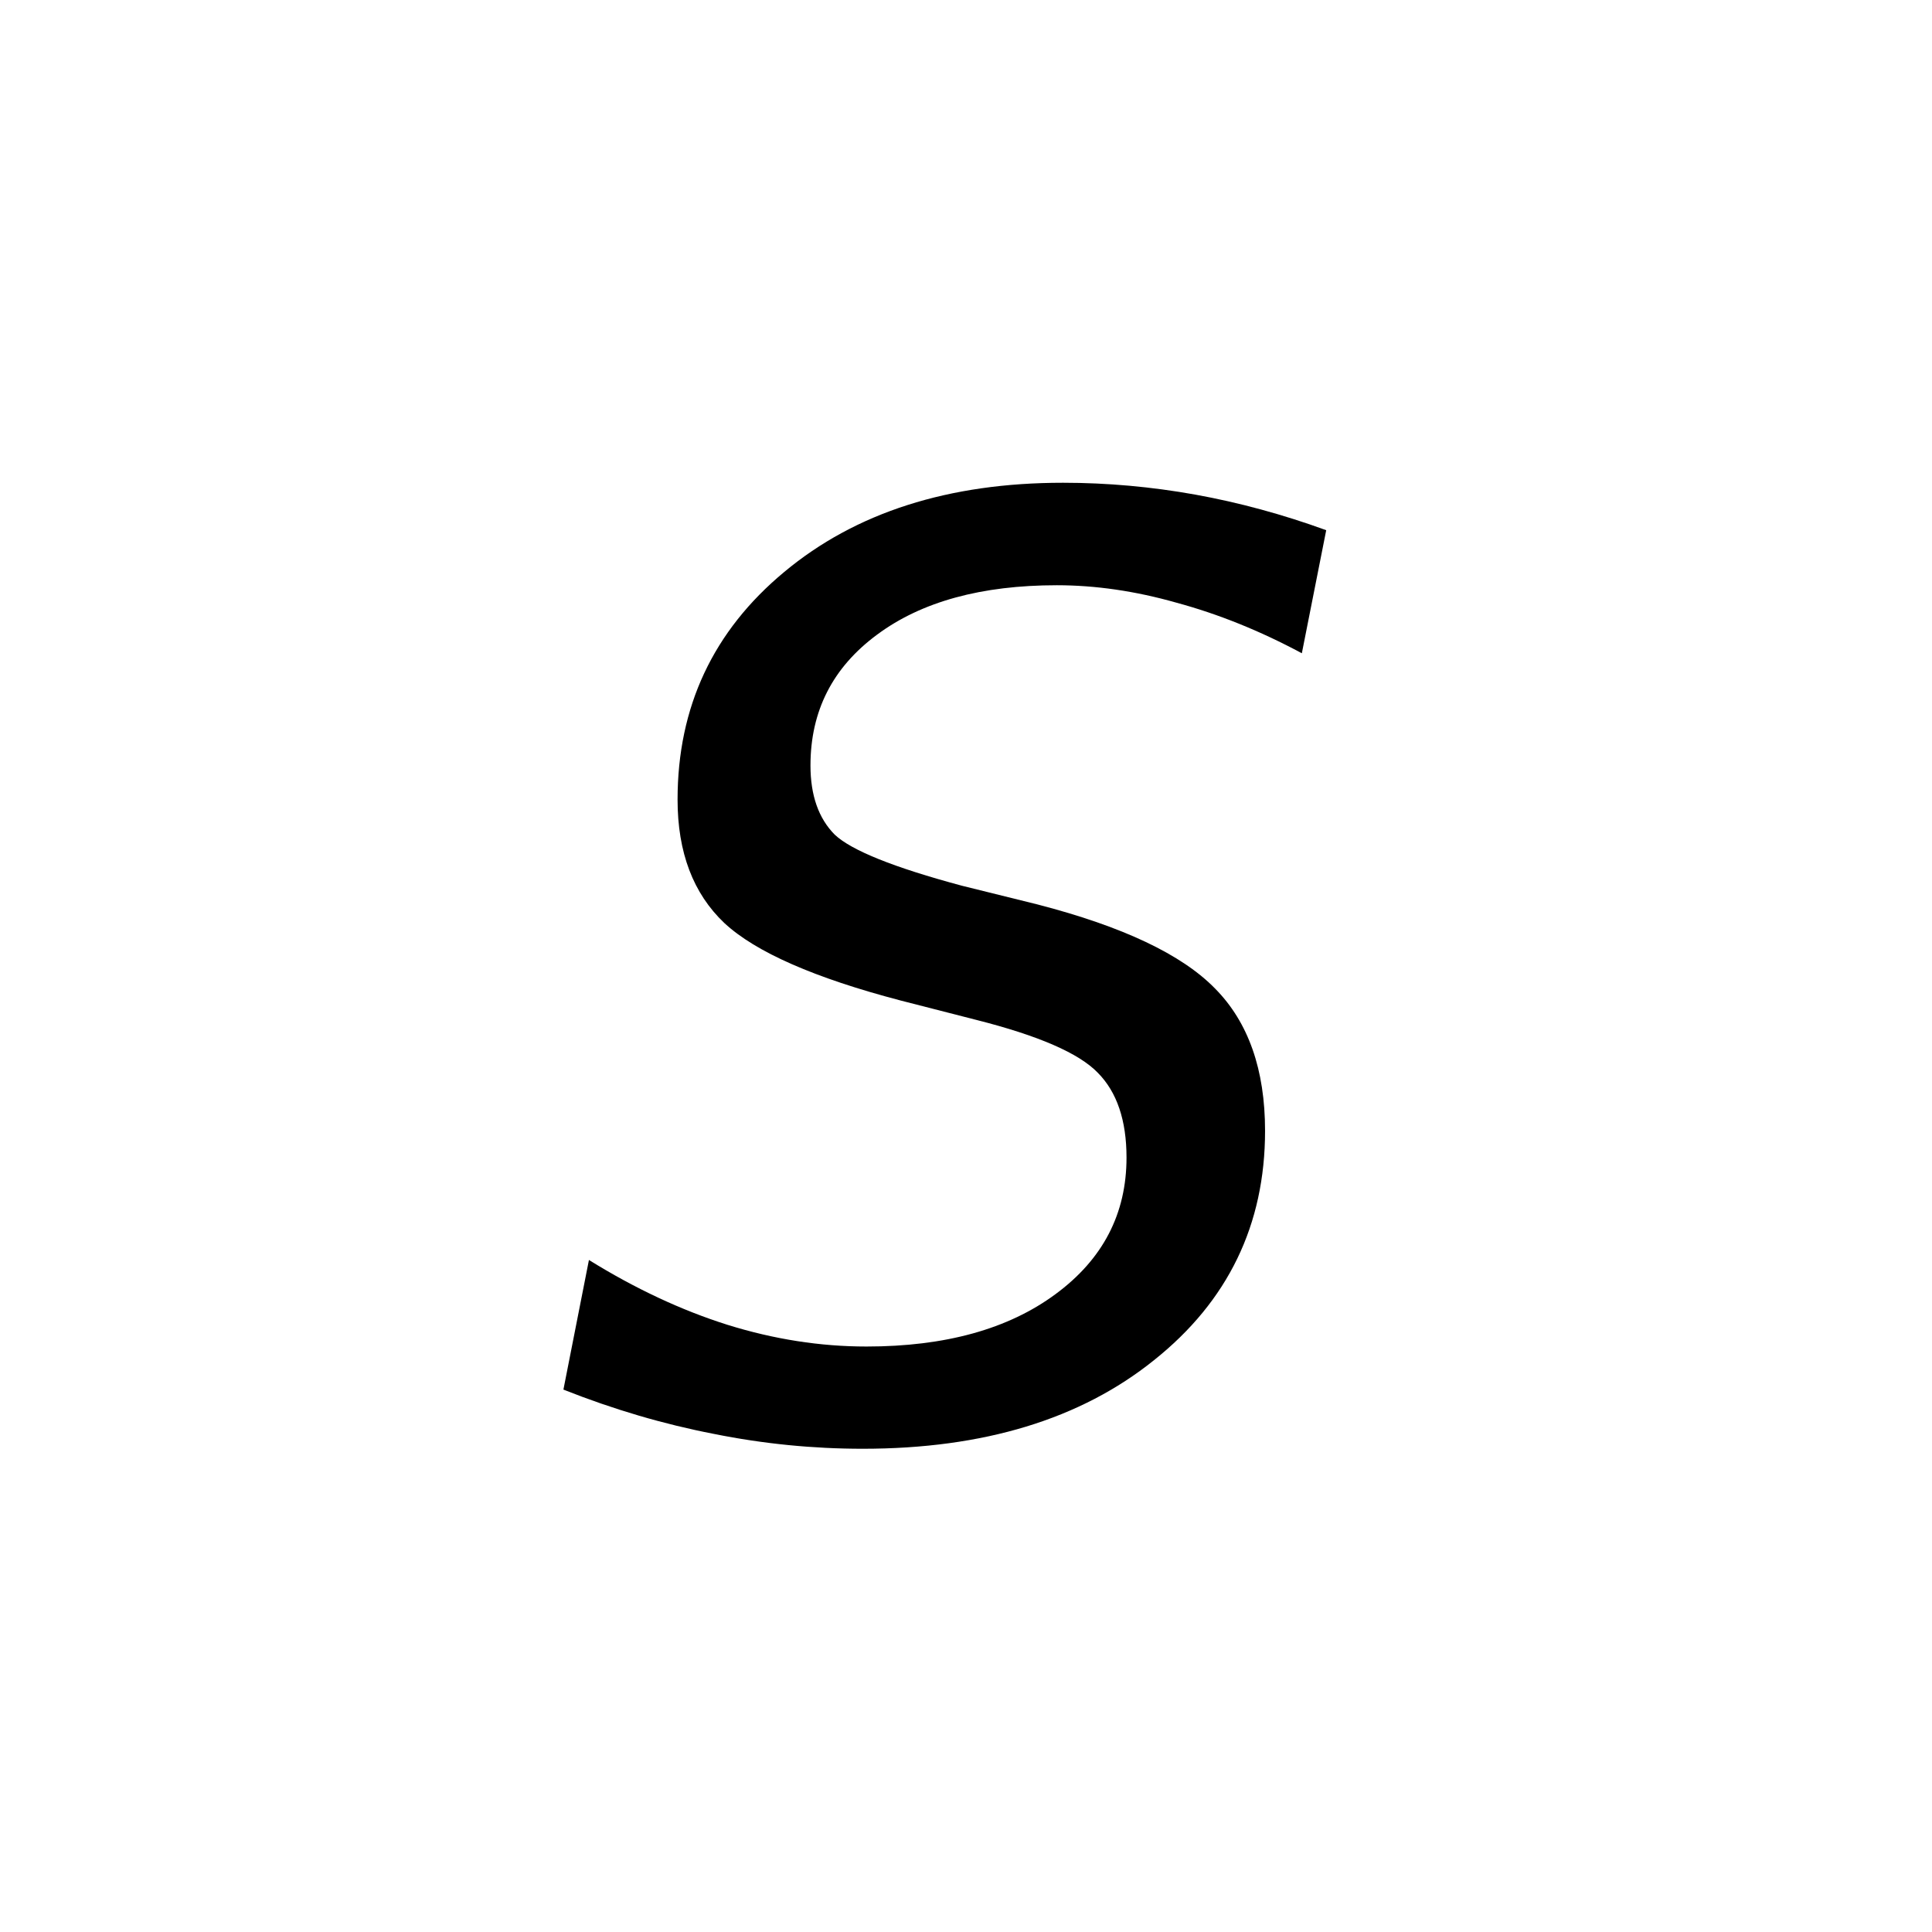
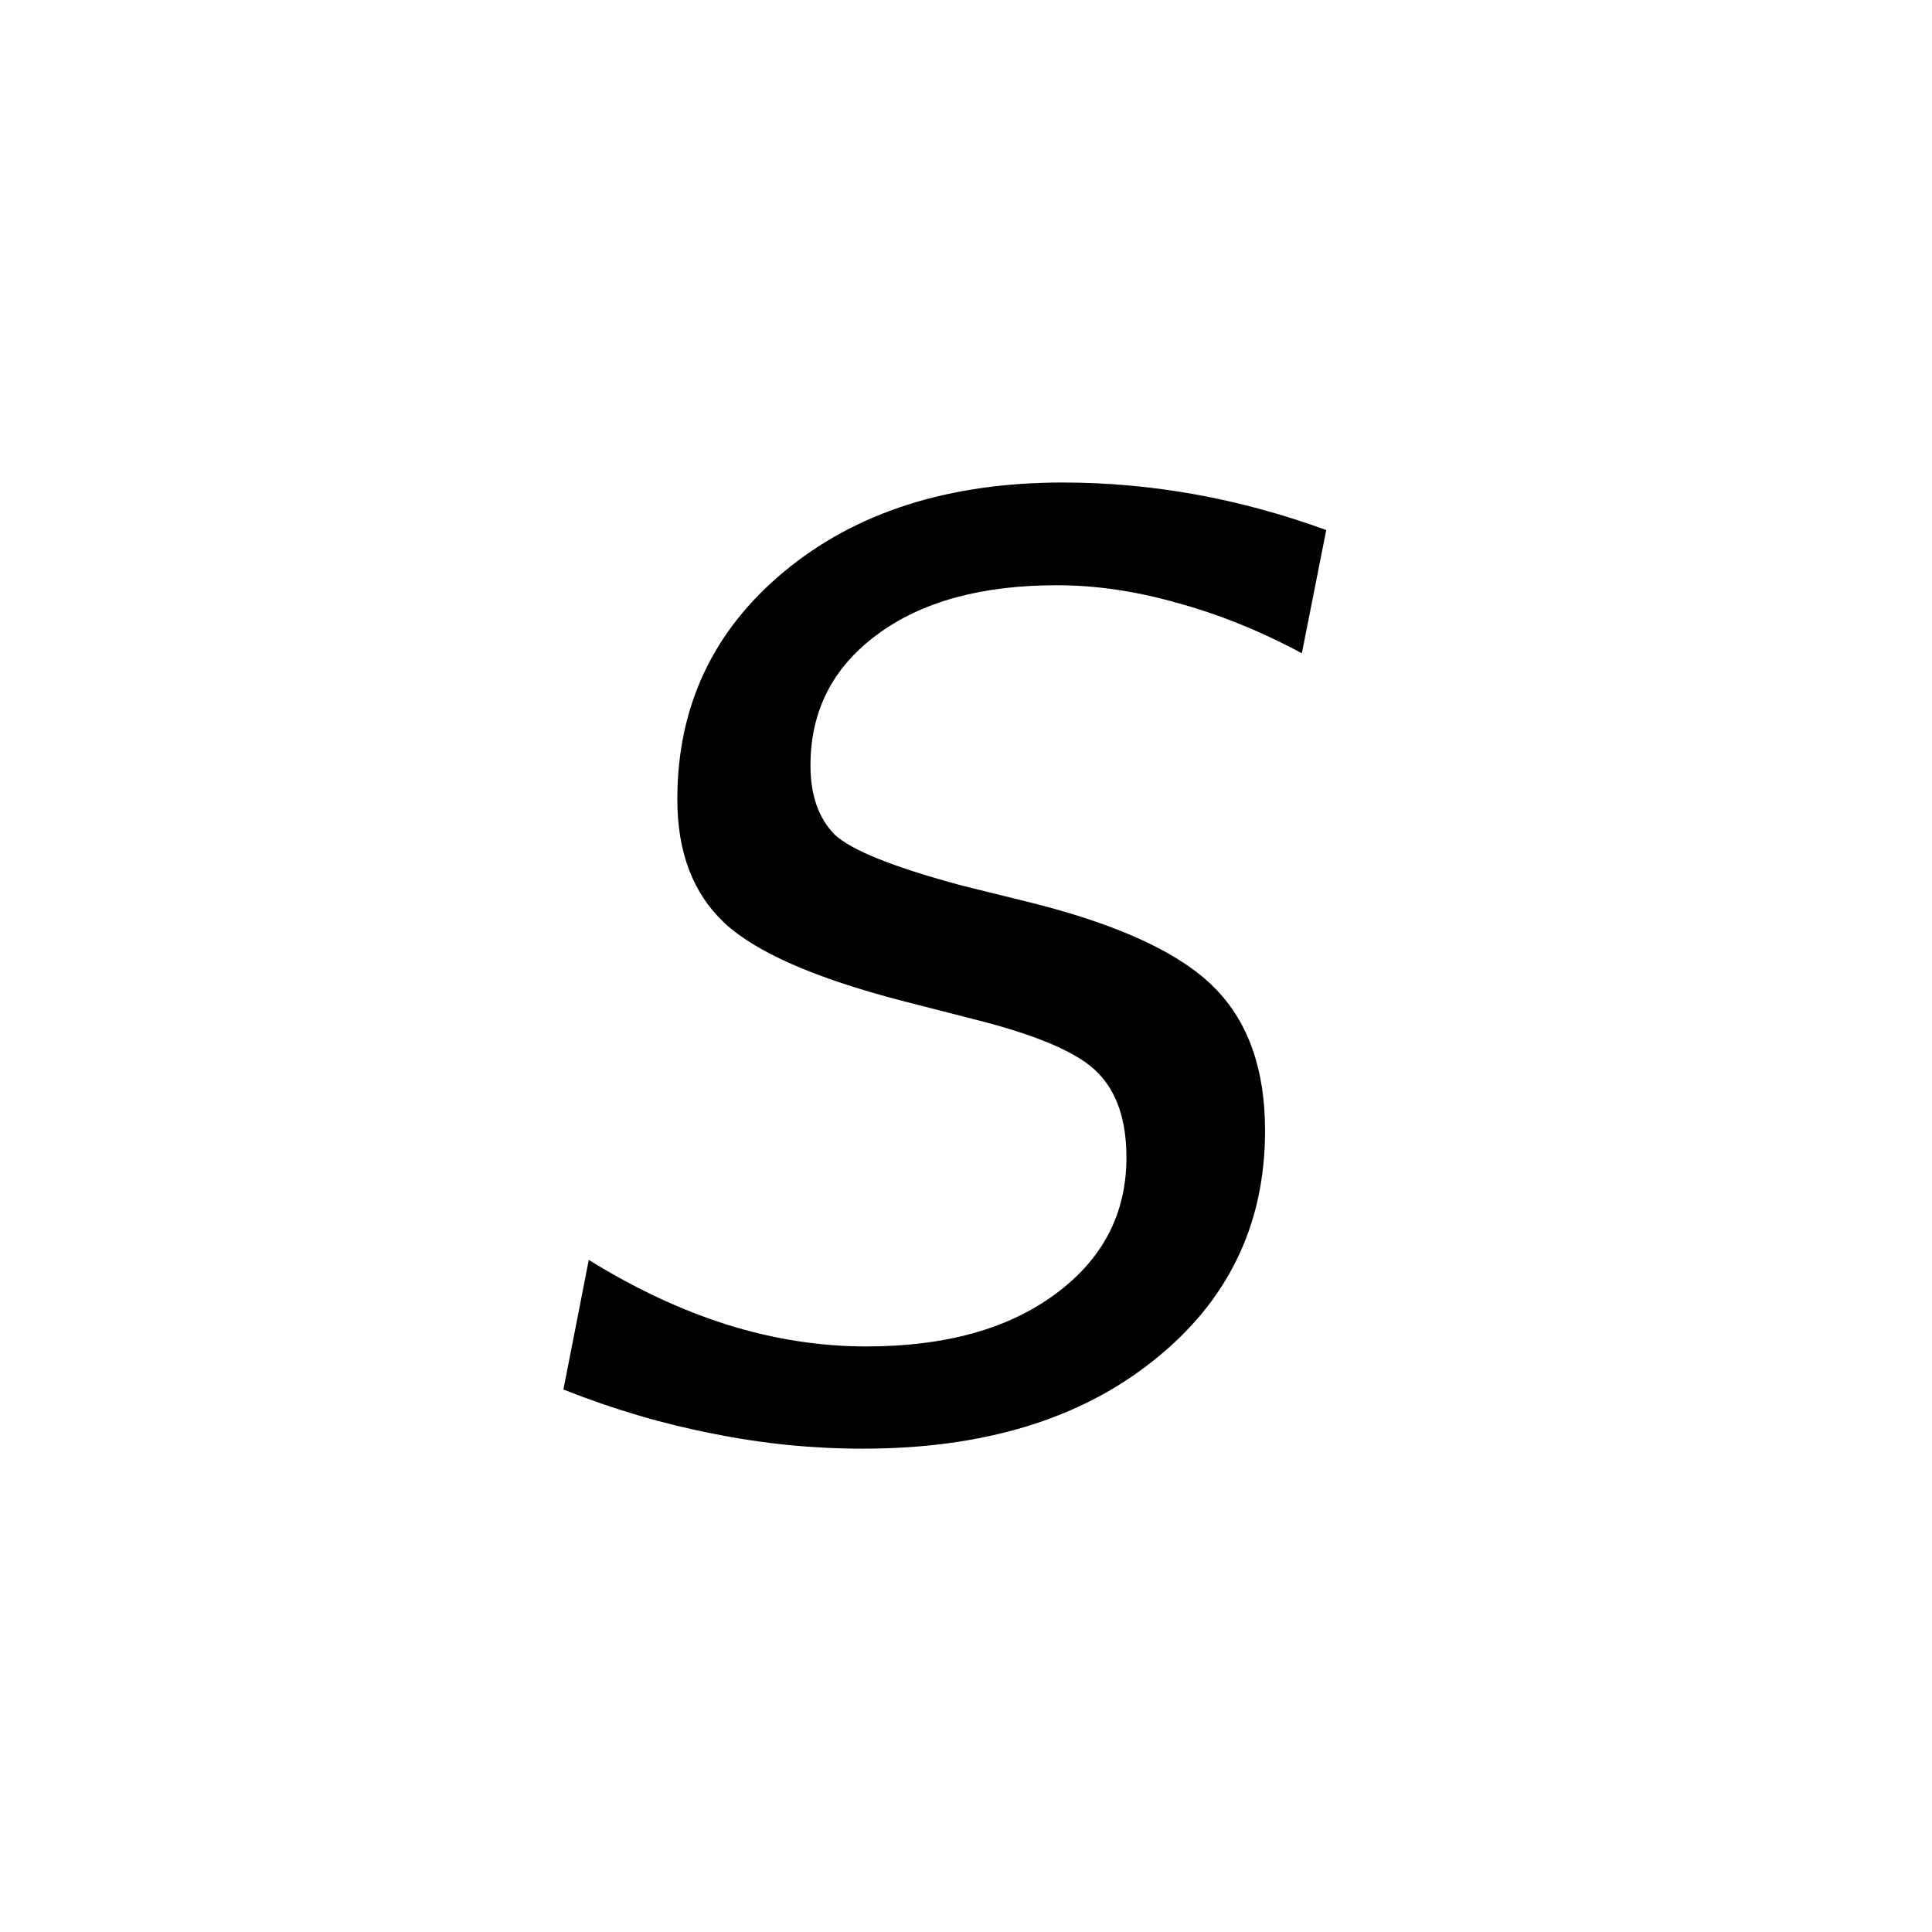
<svg xmlns="http://www.w3.org/2000/svg" width="24" height="24" viewBox="0 0 24 24">
  <g id="italic-s">
-     <path id="s" d="M16.474 6.59l-.302 1.525c-.522-.28-1.04-.488-1.557-.628-.51-.145-1.007-.217-1.487-.217-.935 0-1.68.204-2.23.612-.554.408-.83.95-.83 1.627 0 .37.1.657.302.86.207.195.733.407 1.58.634l.937.232c1.06.274 1.795.622 2.208 1.046.413.418.62 1.007.62 1.766 0 1.167-.46 2.117-1.38 2.85-.913.734-2.12 1.1-3.617 1.1-.615 0-1.232-.06-1.852-.185-.62-.12-1.242-.302-1.867-.55l.317-1.61c.573.355 1.147.624 1.72.805.578.18 1.154.27 1.728.27.976 0 1.76-.216 2.347-.65.59-.434.883-1 .883-1.697 0-.464-.12-.815-.356-1.053-.233-.243-.737-.462-1.512-.658l-.937-.24c-1.068-.28-1.8-.6-2.19-.962-.388-.367-.582-.878-.582-1.534 0-1.152.442-2.094 1.325-2.828.888-.74 2.043-1.108 3.463-1.108.553 0 1.1.05 1.642.147.542.098 1.085.245 1.627.442" />
+     <path id="s" d="M16.474 6.59l-.302 1.525c-.522-.28-1.04-.488-1.557-.628-.51-.145-1.007-.217-1.487-.217-.935 0-1.68.204-2.23.612-.554.408-.83.95-.83 1.627 0 .37.1.655.302.86.207.193.733.405 1.58.632l.937.232c1.06.274 1.795.622 2.208 1.046.413.42.62 1.008.62 1.767 0 1.167-.46 2.117-1.38 2.85-.913.734-2.12 1.1-3.617 1.1-.615 0-1.232-.06-1.852-.185-.62-.12-1.242-.302-1.867-.55l.315-1.61c.573.355 1.147.624 1.72.805.578.18 1.154.27 1.728.27.976 0 1.76-.216 2.347-.65.59-.434.884-1 .884-1.697 0-.464-.12-.815-.356-1.053-.233-.243-.737-.462-1.512-.658l-.937-.24c-1.07-.28-1.8-.6-2.19-.964-.39-.367-.584-.878-.584-1.534 0-1.152.442-2.094 1.325-2.828.89-.74 2.044-1.108 3.464-1.108.553 0 1.1.05 1.642.147.542.098 1.085.245 1.627.442" />
  </g>
</svg>
